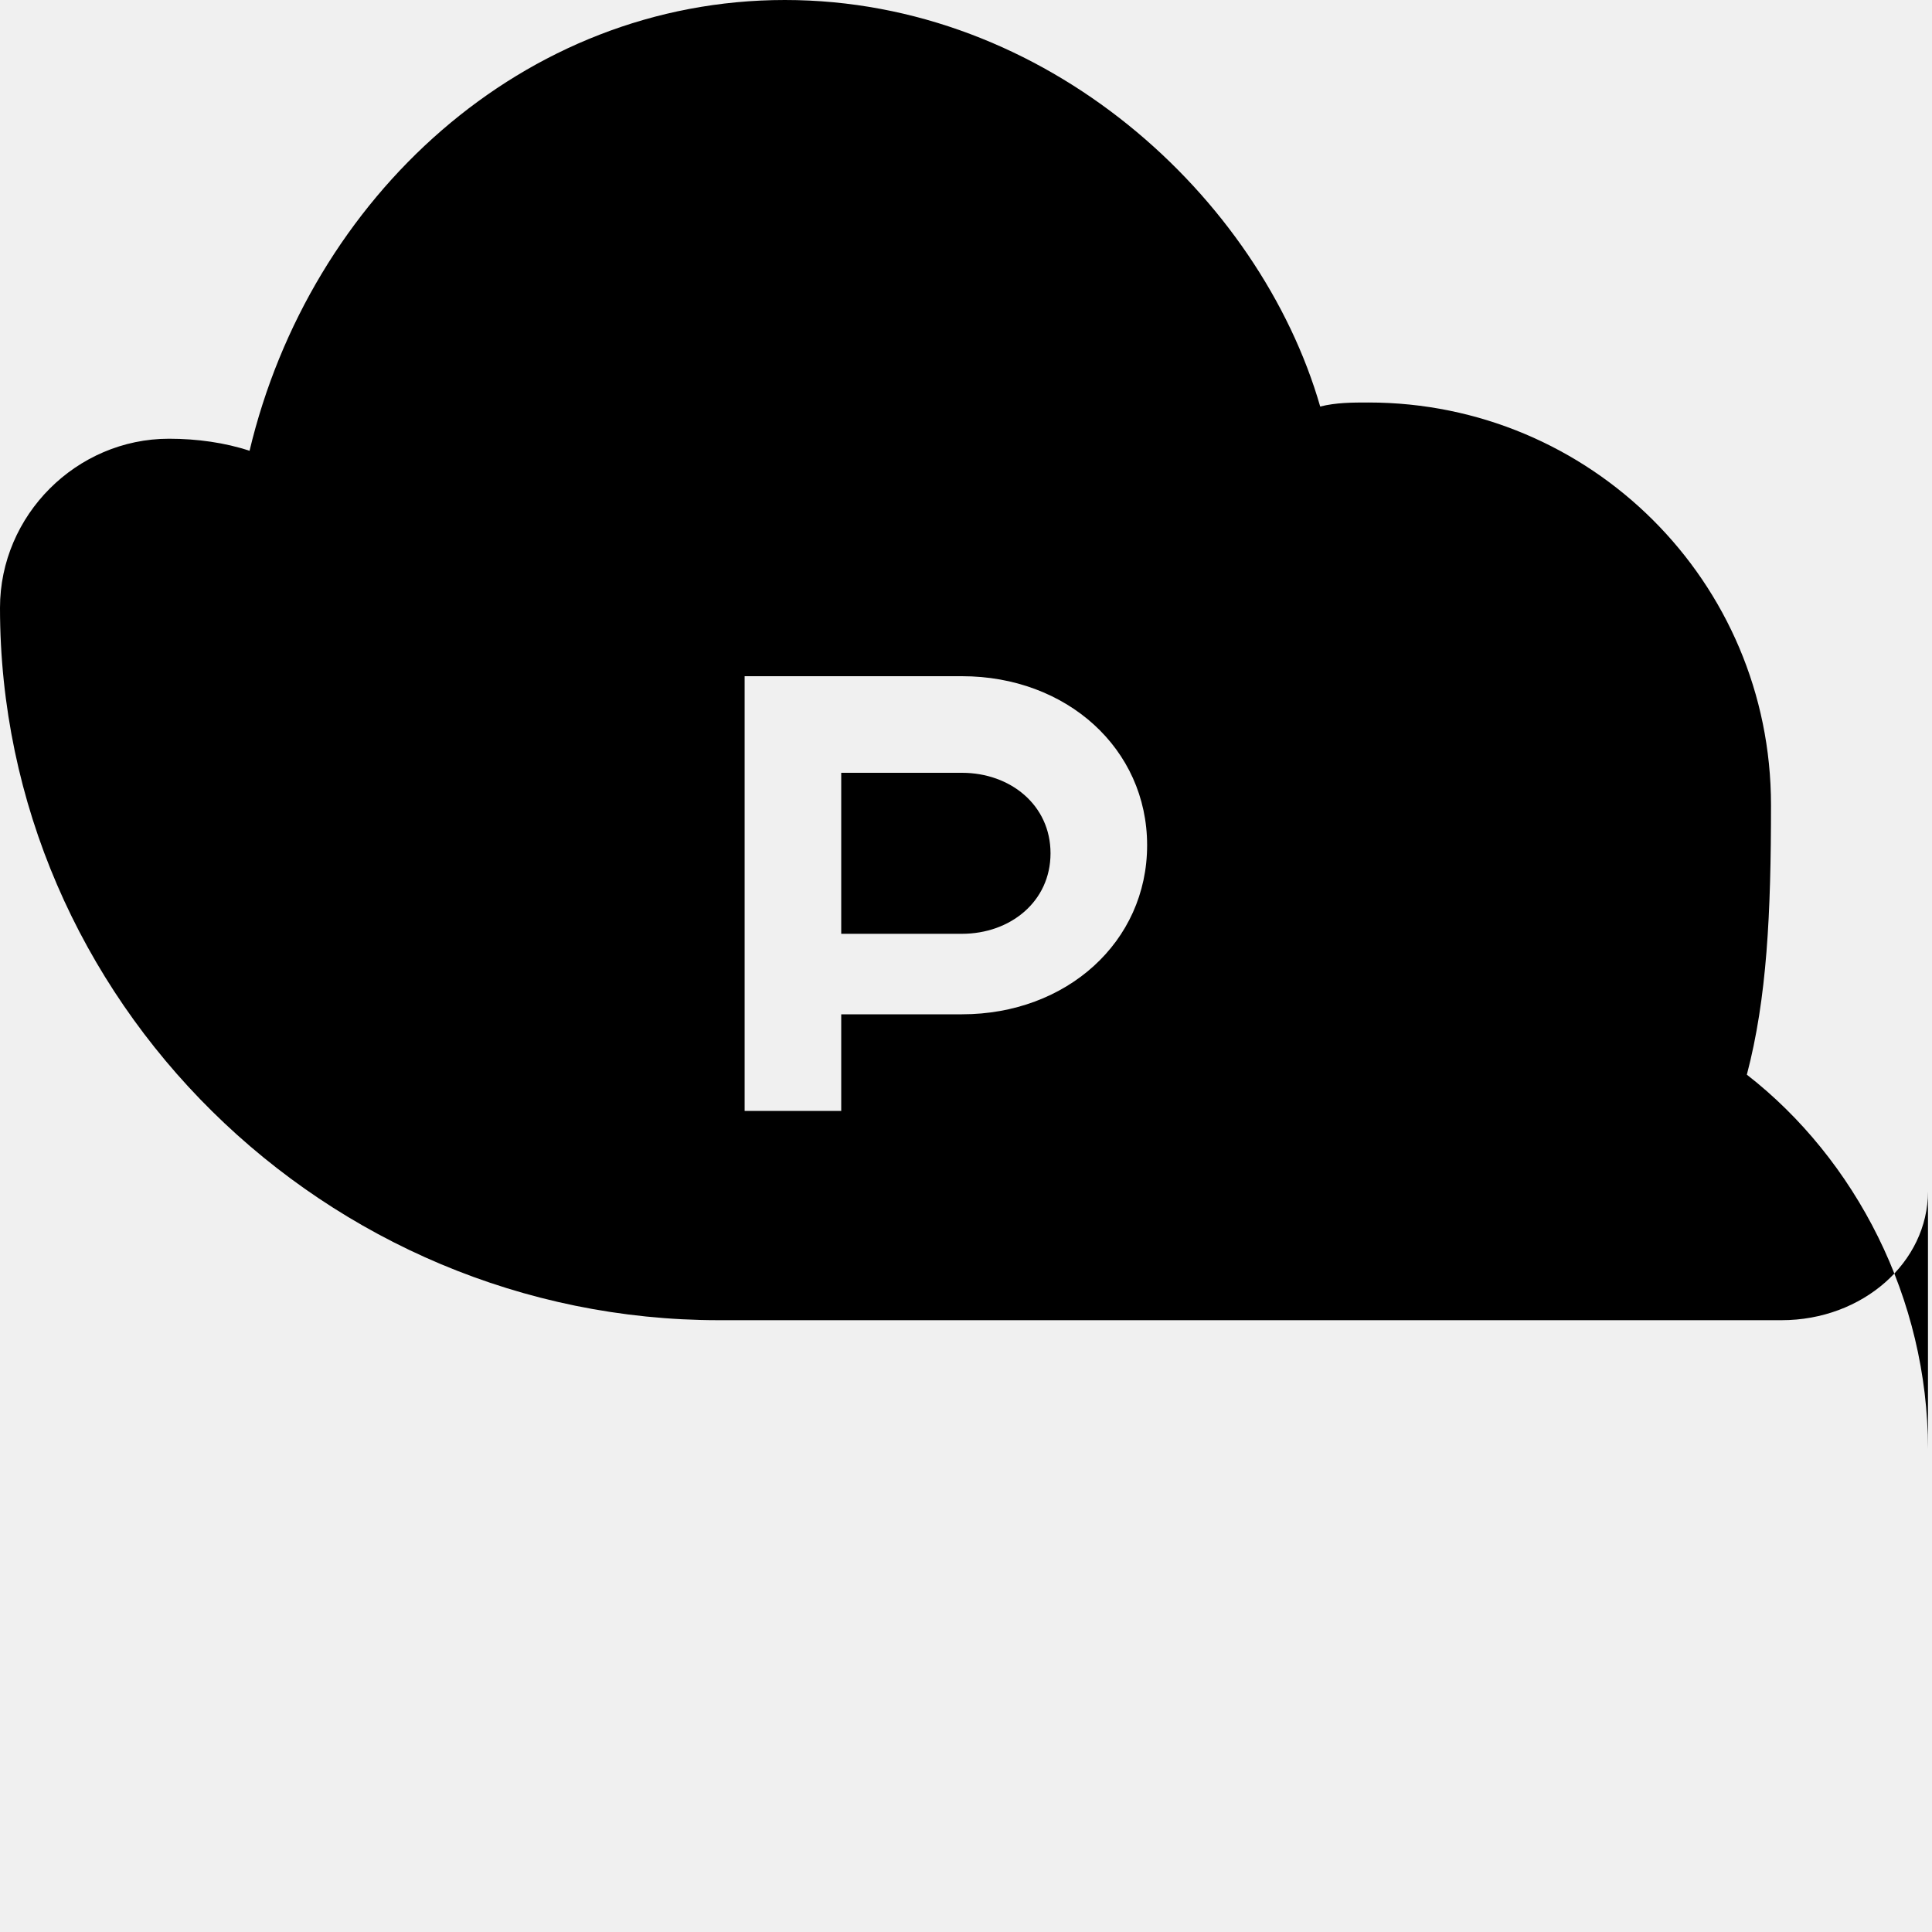
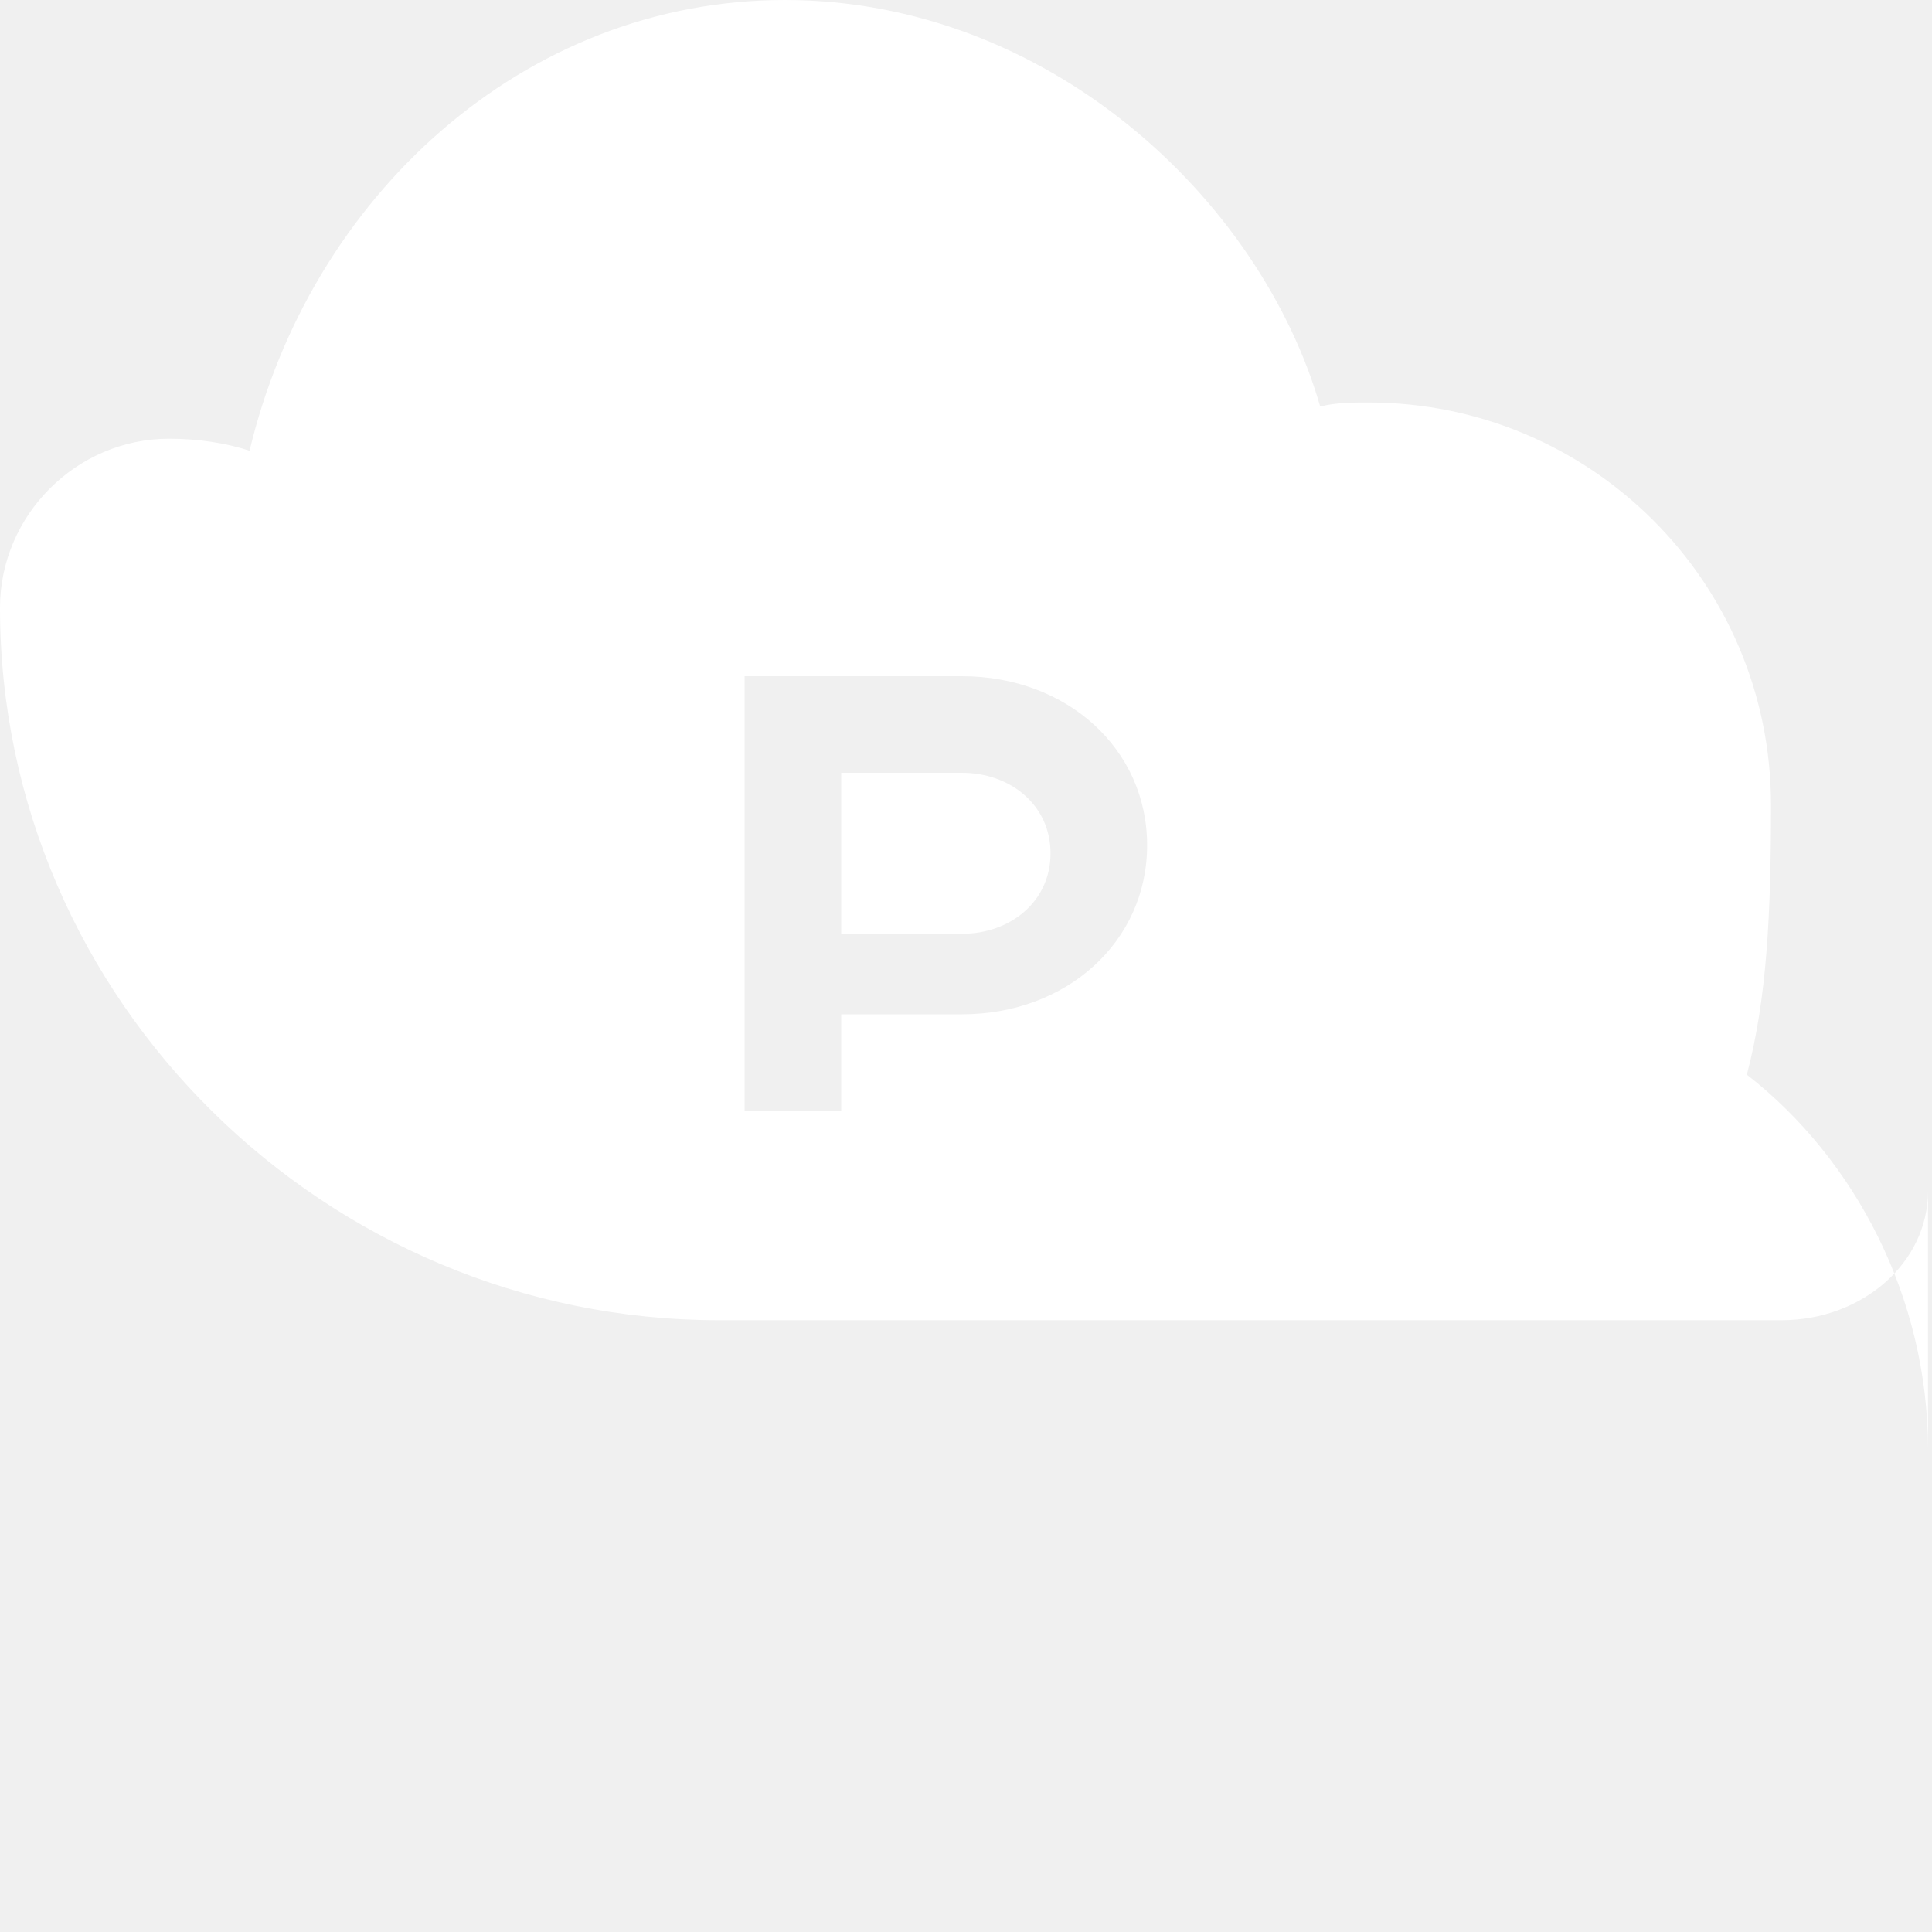
- <svg xmlns="http://www.w3.org/2000/svg" role="img" viewBox="0 0 24 24">
-   <path fill="currentColor" fill-rule="evenodd" clip-rule="evenodd" d="M23.95 18c0-1.87-.9-3.6-2.25-4.65.25-.95.3-2 .3-3.35 0-2.78-2.25-5-5-5-.2 0-.4 0-.6.05C15.65 2.45 13 0 9.75 0 6.5 0 3.85 2.45 3.1 5.6c-.3-.1-.65-.15-1-.15C.95 5.45 0 6.4 0 7.55c0 4.88 4.05 8.85 8.93 8.85h13.2c1.01 0 1.82-.72 1.82-1.6zm-14.7-4.2V8.4h2.7c1.3 0 2.3.9 2.3 2.1 0 1.2-1 2.1-2.3 2.1h-1.5v1.2zm1.2-2.2h1.5c.6 0 1.1-.4 1.1-1s-.5-1-1.1-1h-1.5z" />
+ <svg xmlns="http://www.w3.org/2000/svg" fill="#ffffff" role="img" viewBox="0 0 24 24">
+   <path fill-rule="evenodd" clip-rule="evenodd" d="M23.95 18c0-1.87-.9-3.6-2.25-4.65.25-.95.3-2 .3-3.35 0-2.78-2.25-5-5-5-.2 0-.4 0-.6.05C15.65 2.45 13 0 9.75 0 6.5 0 3.85 2.45 3.1 5.6c-.3-.1-.65-.15-1-.15C.95 5.45 0 6.4 0 7.55c0 4.88 4.05 8.85 8.93 8.85h13.2c1.01 0 1.82-.72 1.82-1.6zm-14.7-4.2V8.4h2.7c1.3 0 2.3.9 2.3 2.1 0 1.2-1 2.1-2.3 2.1h-1.5v1.2zm1.2-2.2h1.5c.6 0 1.1-.4 1.1-1s-.5-1-1.1-1h-1.5z" />
</svg>
